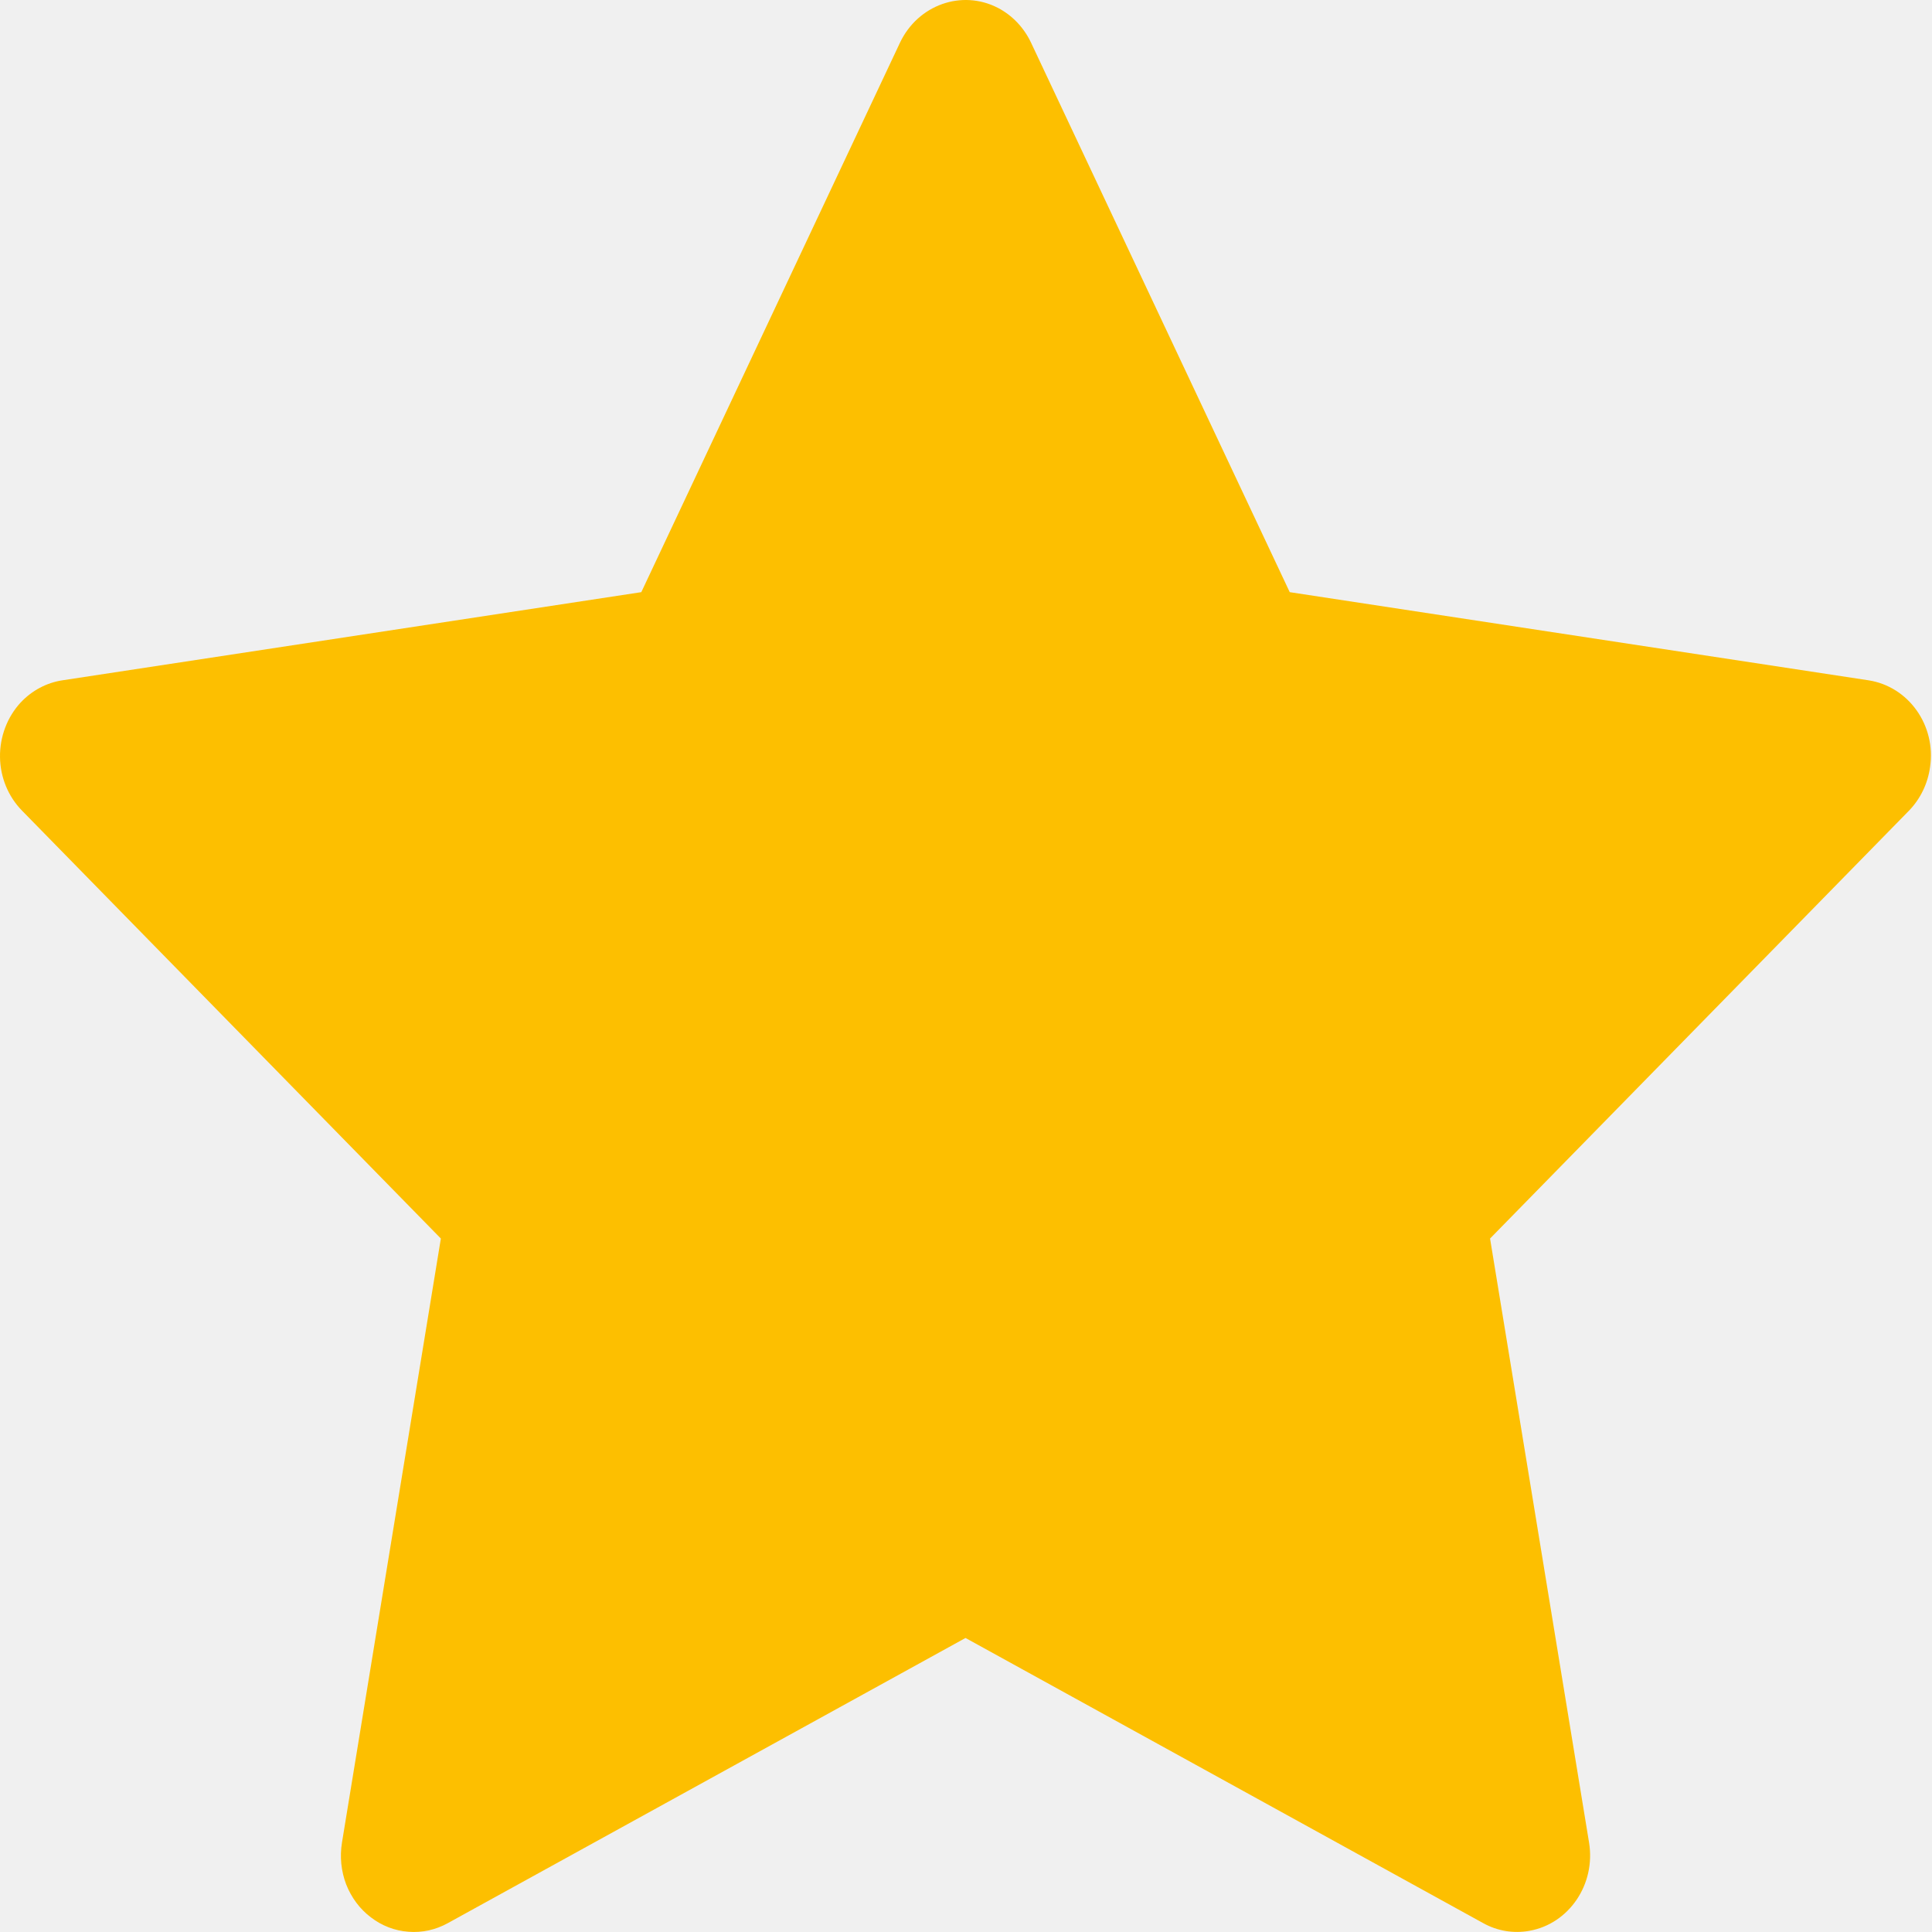
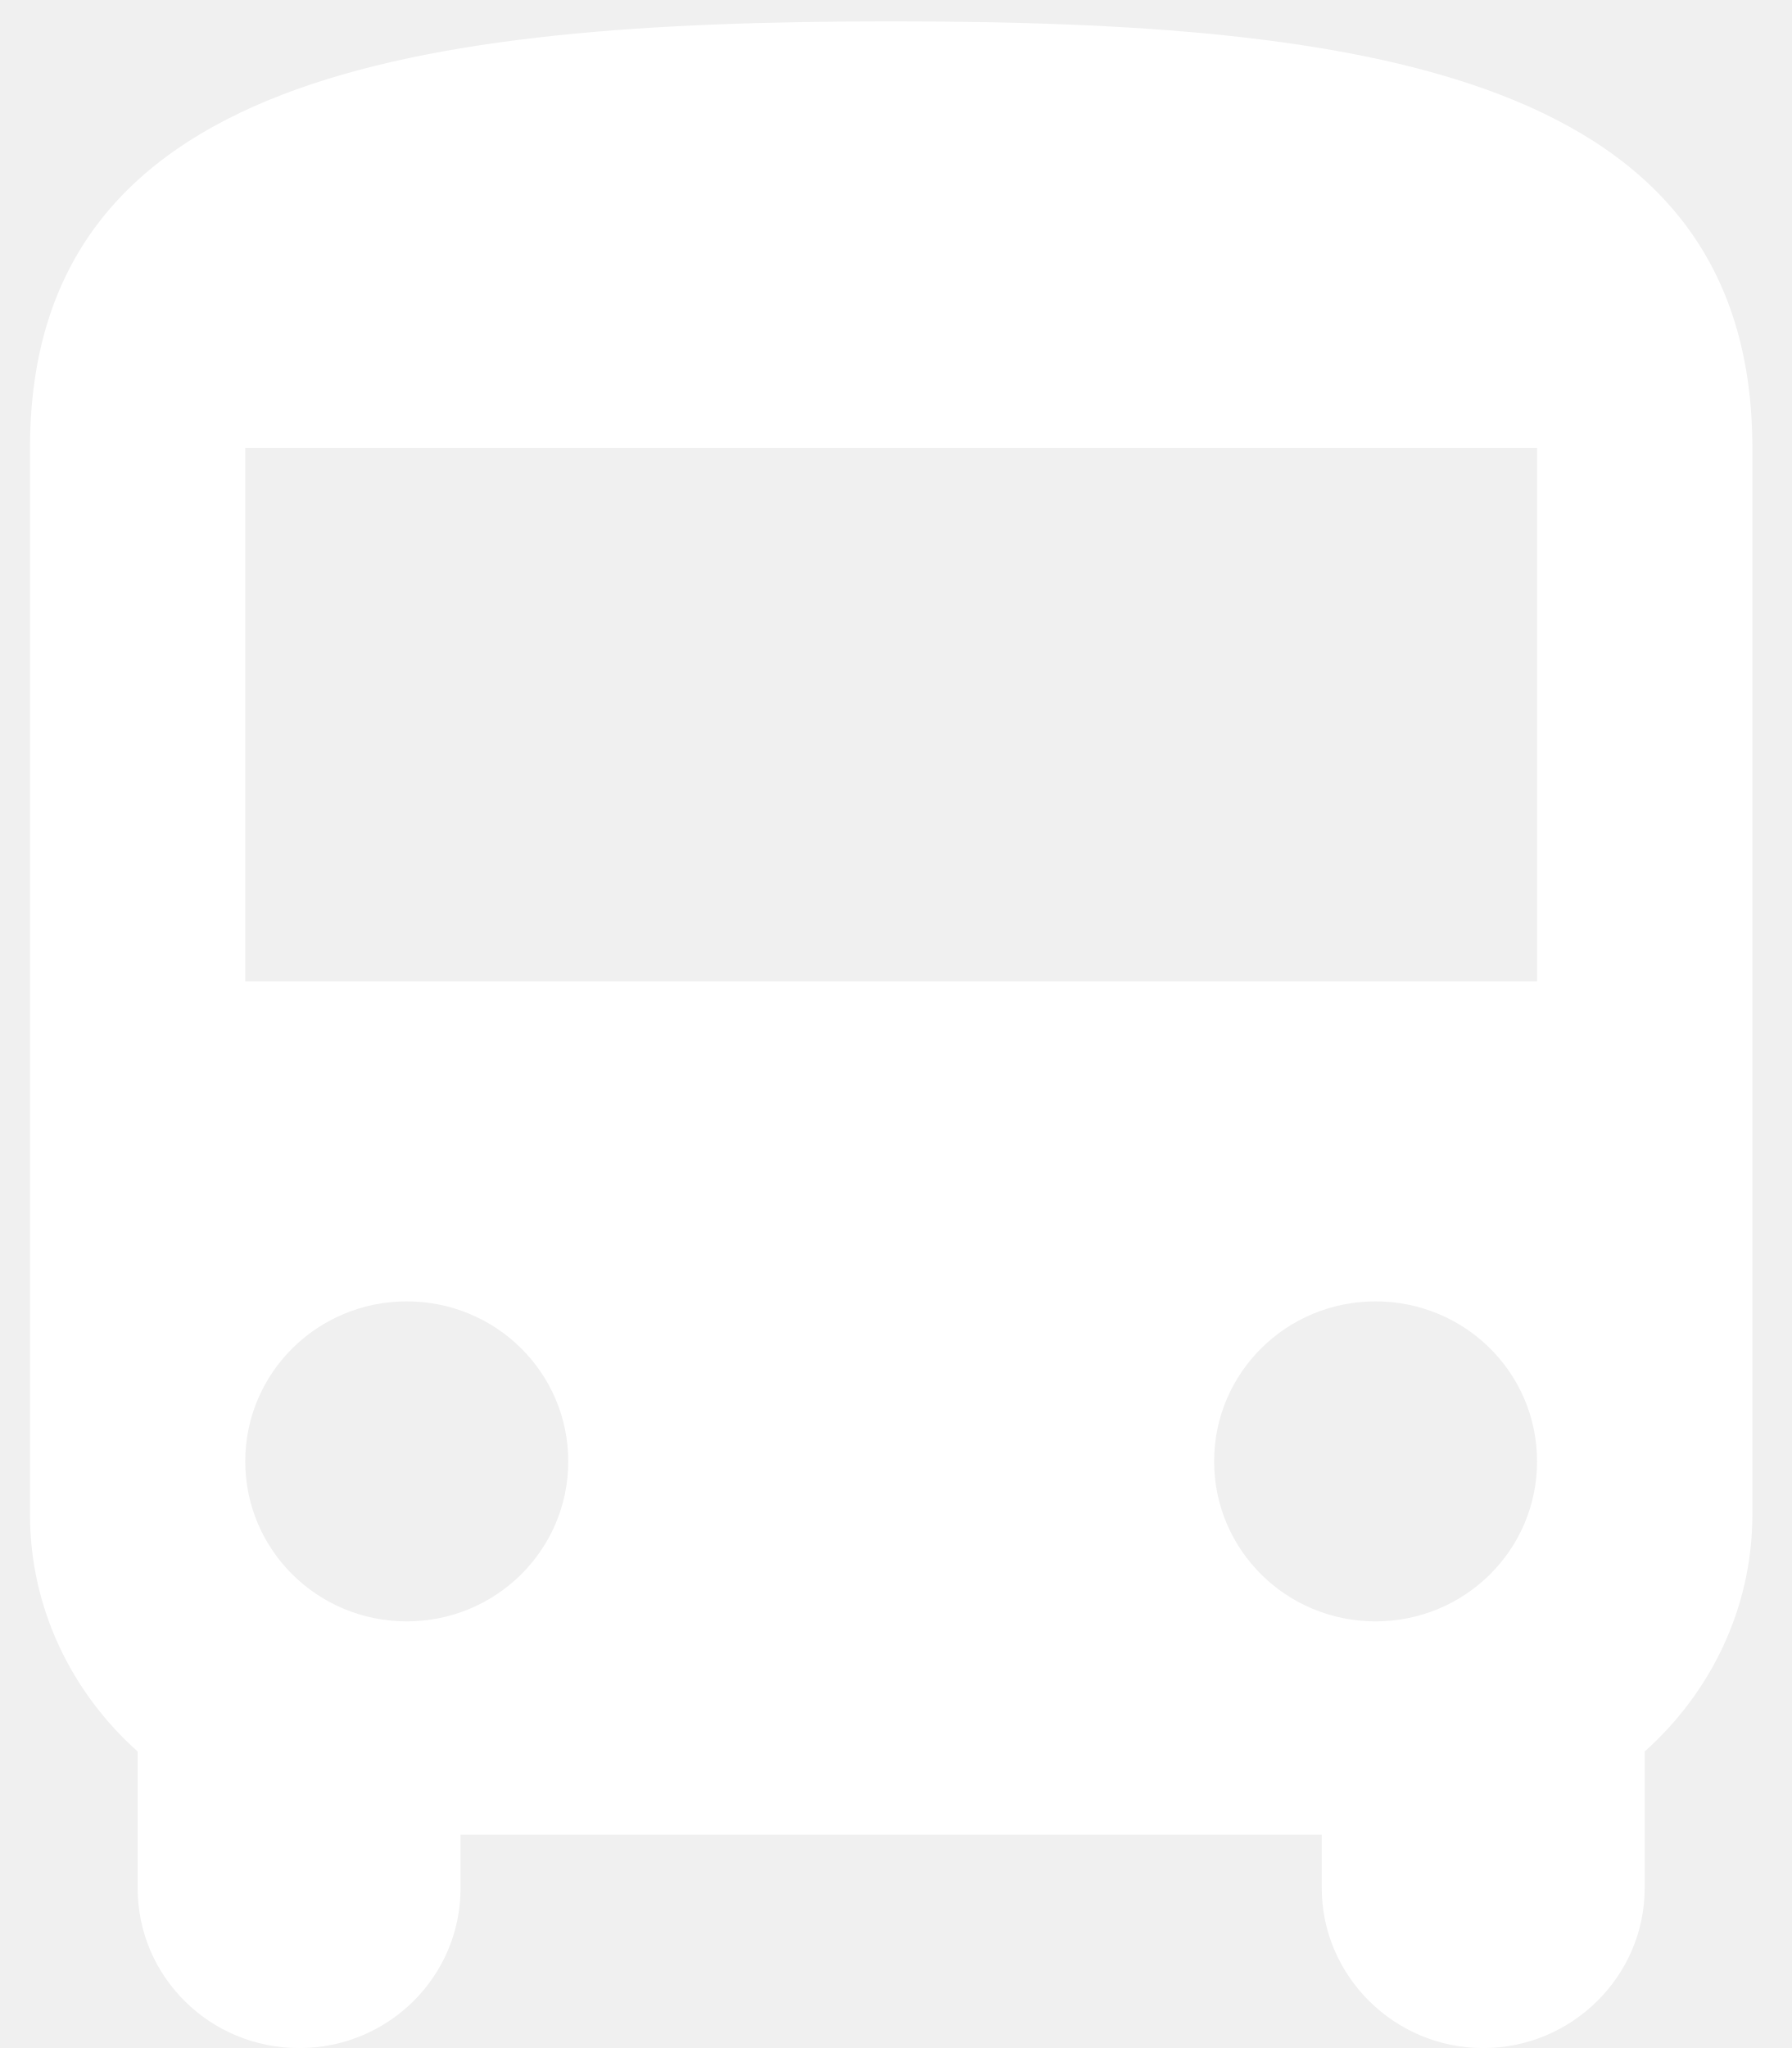
- <svg xmlns="http://www.w3.org/2000/svg" width="16" height="16" viewBox="0 0 16 16" fill="none">
-   <path d="M15.474 5.634L10.681 4.904L8.538 0.352C8.479 0.228 8.383 0.127 8.264 0.065C7.965 -0.089 7.603 0.04 7.454 0.352L5.311 4.904L0.517 5.634C0.385 5.654 0.264 5.719 0.171 5.818C0.06 5.938 -0.002 6.101 5.31422e-05 6.269C0.002 6.437 0.068 6.597 0.183 6.714L3.651 10.257L2.832 15.26C2.813 15.377 2.825 15.496 2.867 15.606C2.91 15.715 2.98 15.81 3.072 15.879C3.163 15.949 3.271 15.99 3.383 15.998C3.496 16.007 3.608 15.982 3.708 15.927L7.996 13.565L12.284 15.927C12.401 15.992 12.537 16.014 12.667 15.99C12.995 15.931 13.216 15.604 13.16 15.26L12.34 10.257L15.809 6.714C15.903 6.617 15.965 6.491 15.984 6.352C16.035 6.006 15.805 5.685 15.474 5.634Z" fill="#FDBF00" />
+ <svg xmlns="http://www.w3.org/2000/svg" width="28" height="32" viewBox="0 0 28 32" fill="none">
+   <path d="M0.469 23.667C0.469 25.134 1.125 26.451 2.151 27.367V29.501C2.151 30.884 3.278 32.001 4.675 32.001C6.071 32.001 7.198 30.884 7.198 29.501V28.667H20.657V29.501C20.657 30.867 21.784 32.001 23.181 32.001C24.56 32.001 25.704 30.884 25.704 29.501V27.367C26.73 26.451 27.387 25.134 27.387 23.667V7.001C27.387 1.167 21.364 0.334 13.928 0.334C6.492 0.334 0.469 1.167 0.469 7.001V23.667ZM6.357 25.334C4.961 25.334 3.833 24.217 3.833 22.834C3.833 21.451 4.961 20.334 6.357 20.334C7.753 20.334 8.881 21.451 8.881 22.834C8.881 24.217 7.753 25.334 6.357 25.334ZM21.498 25.334C20.102 25.334 18.975 24.217 18.975 22.834C18.975 21.451 20.102 20.334 21.498 20.334C22.895 20.334 24.022 21.451 24.022 22.834C24.022 24.217 22.895 25.334 21.498 25.334ZM24.022 15.334H3.833V7.001H24.022V15.334Z" fill="white" />
</svg>
